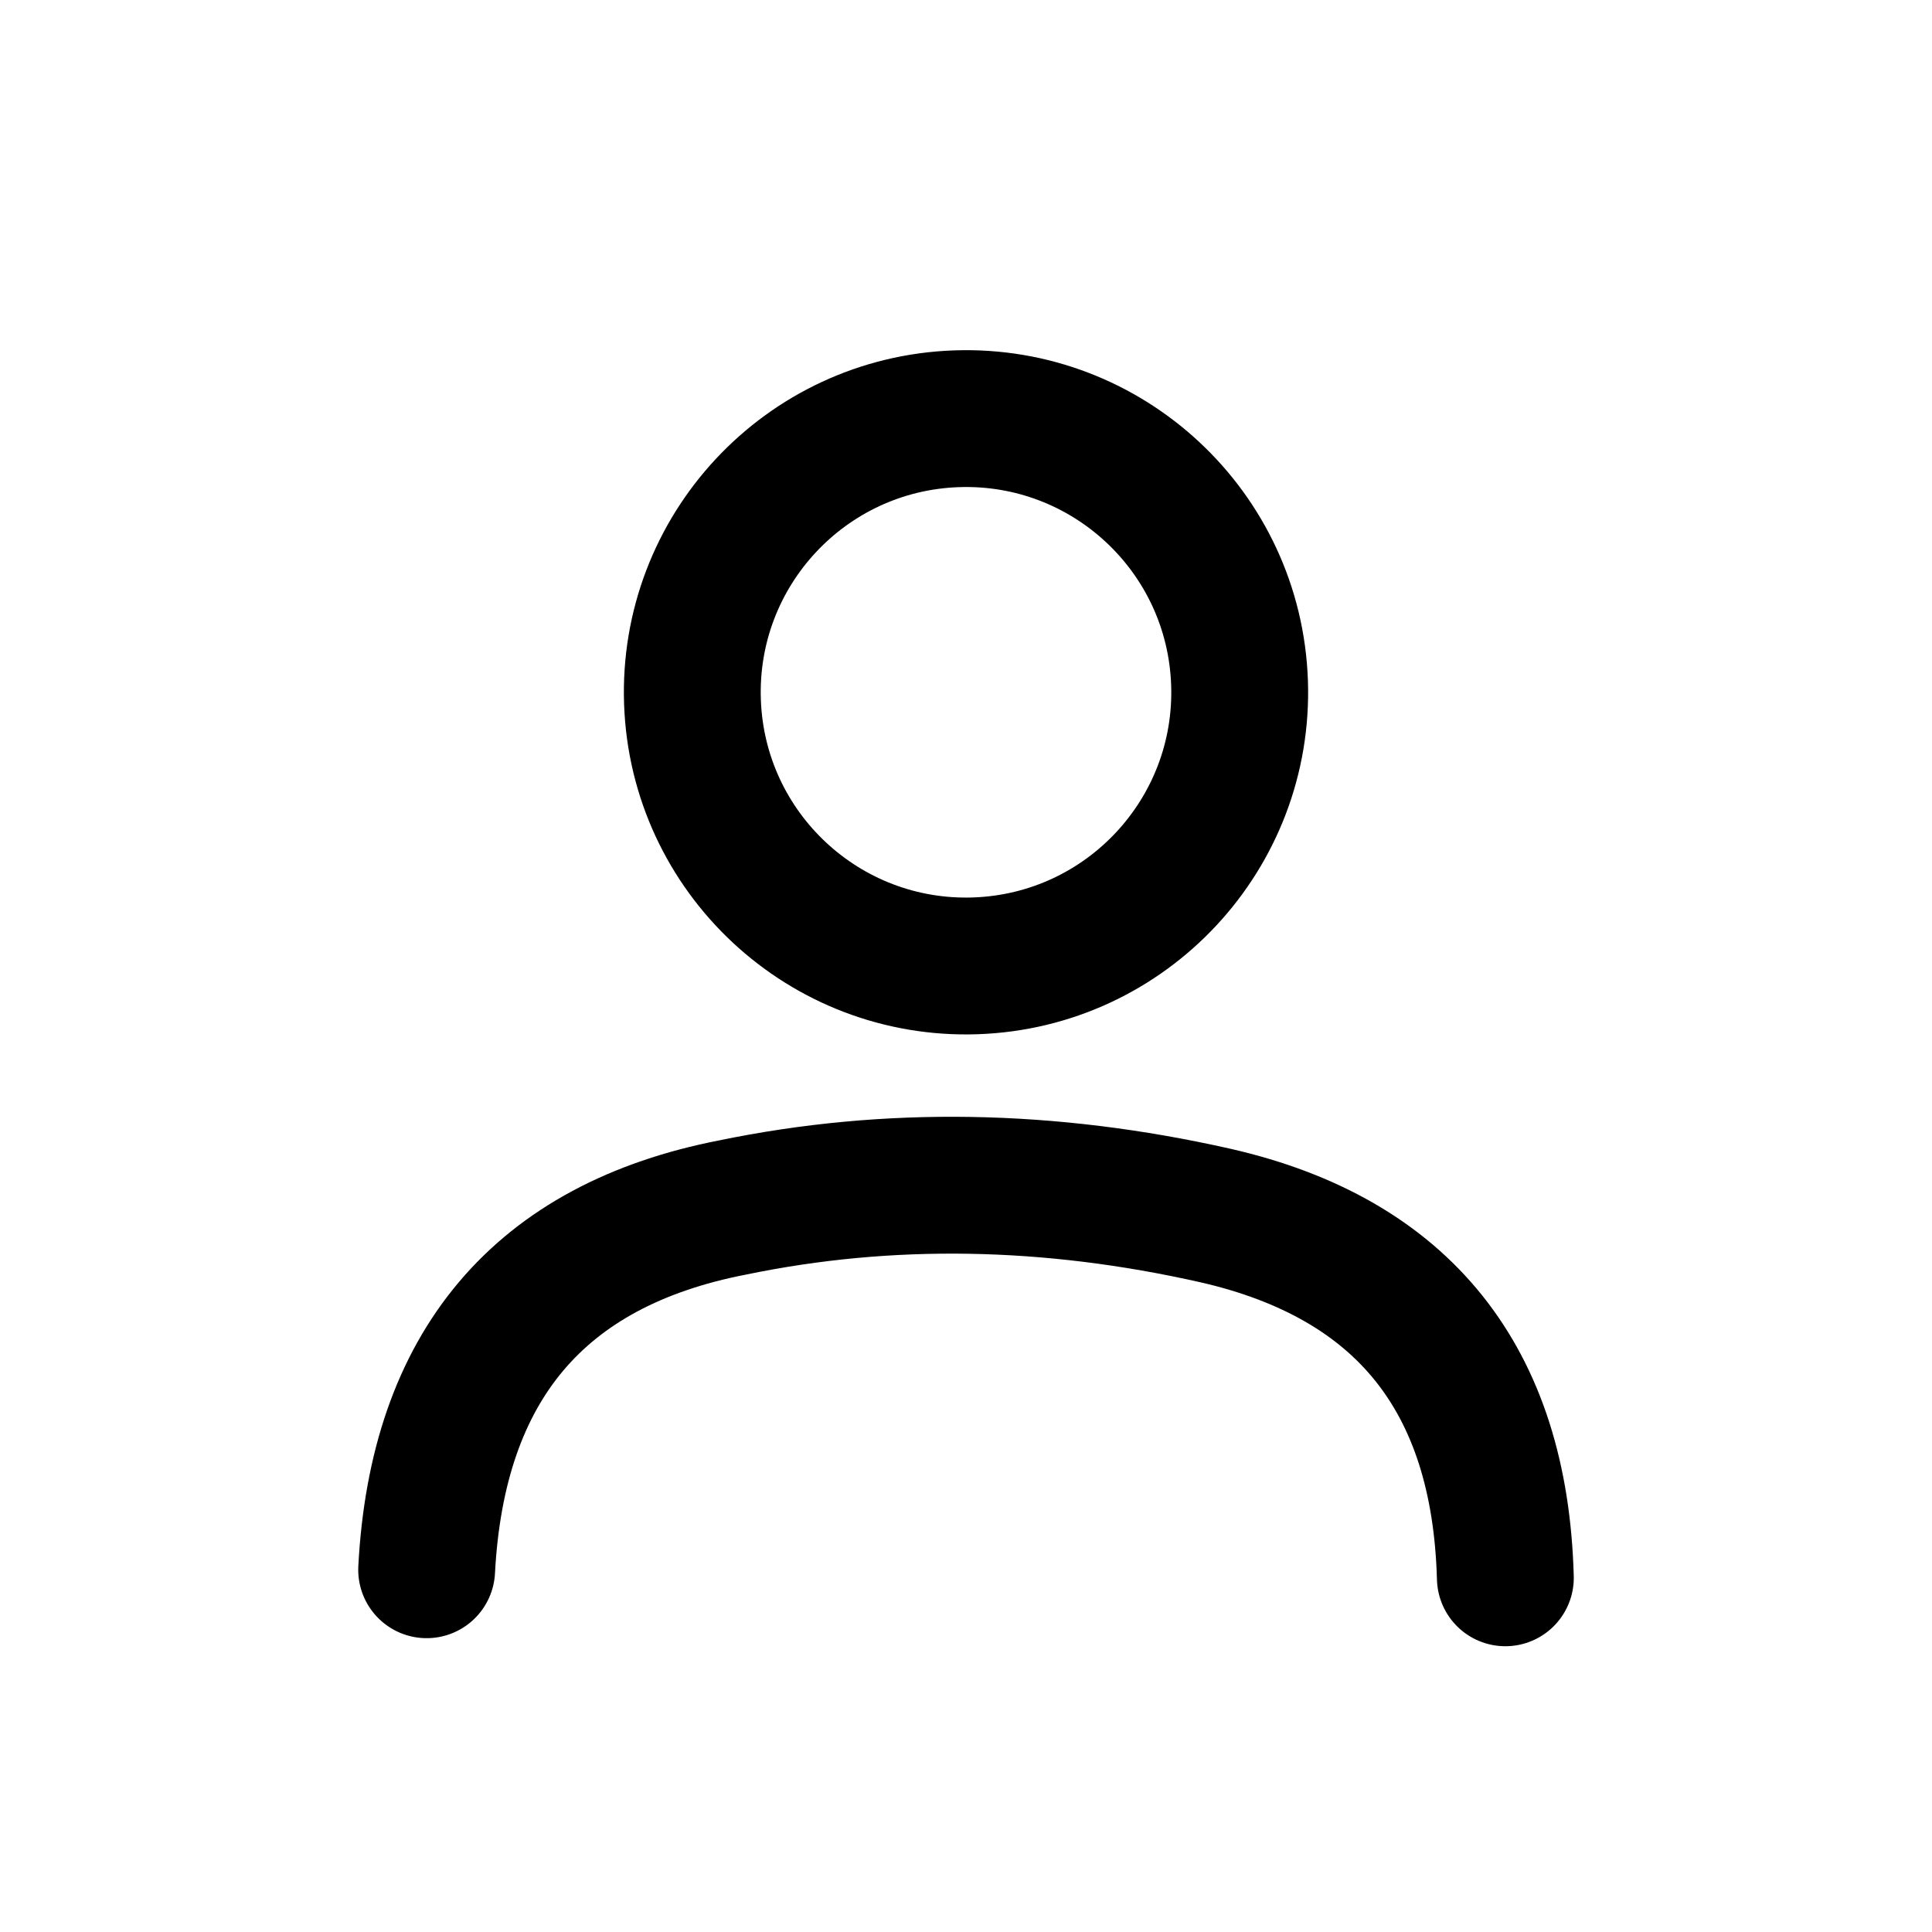
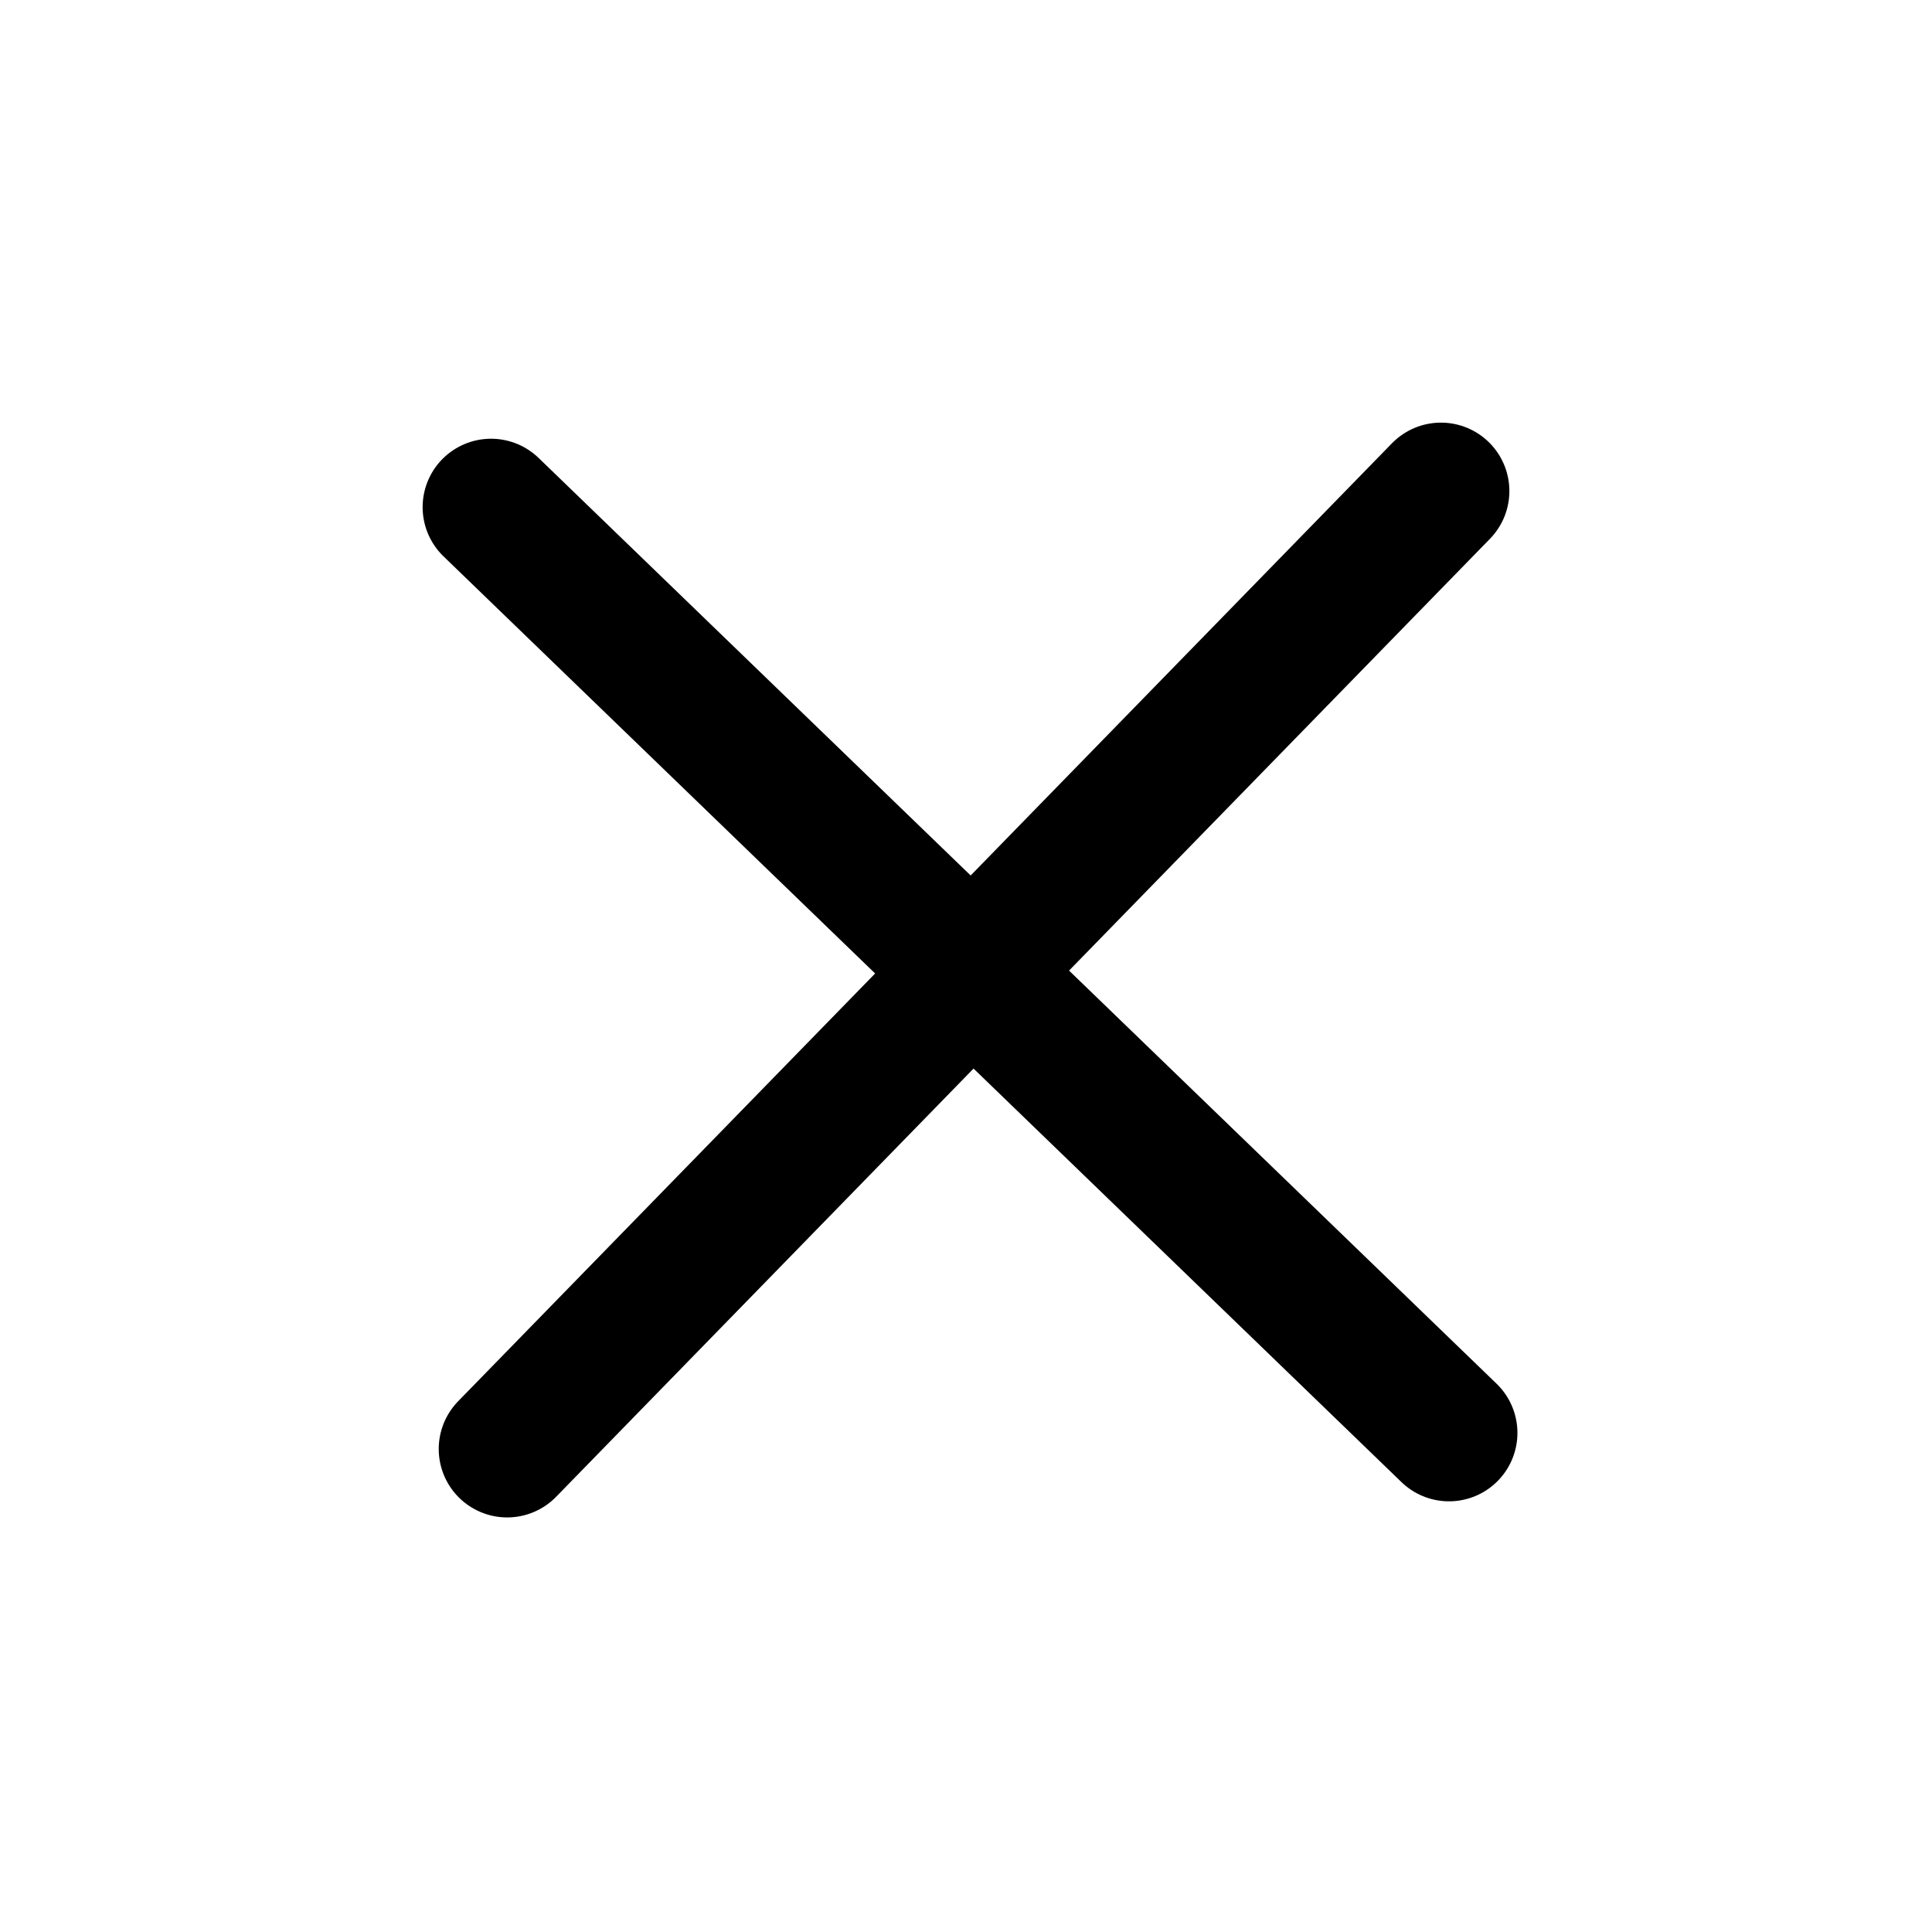
<svg xmlns="http://www.w3.org/2000/svg" viewBox="0 0 24 24" fill="none" stroke="currentColor" stroke-width="1.7" stroke-linecap="round" stroke-linejoin="round">
-   <circle cx="12" cy="8.6" r="3.4" transform="rotate(-2 12 8.6)" />
-   <path d="M5.3 19.5 Q5.5 15.7 9.1 15 Q12 14.4 15.1 15.1 Q18.6 15.9 18.7 19.6" />
+   <path d="M6.1 6.3 L18 17.8" />
+   <path d="M17.9 6.1 L6.3 18" />
</svg>
